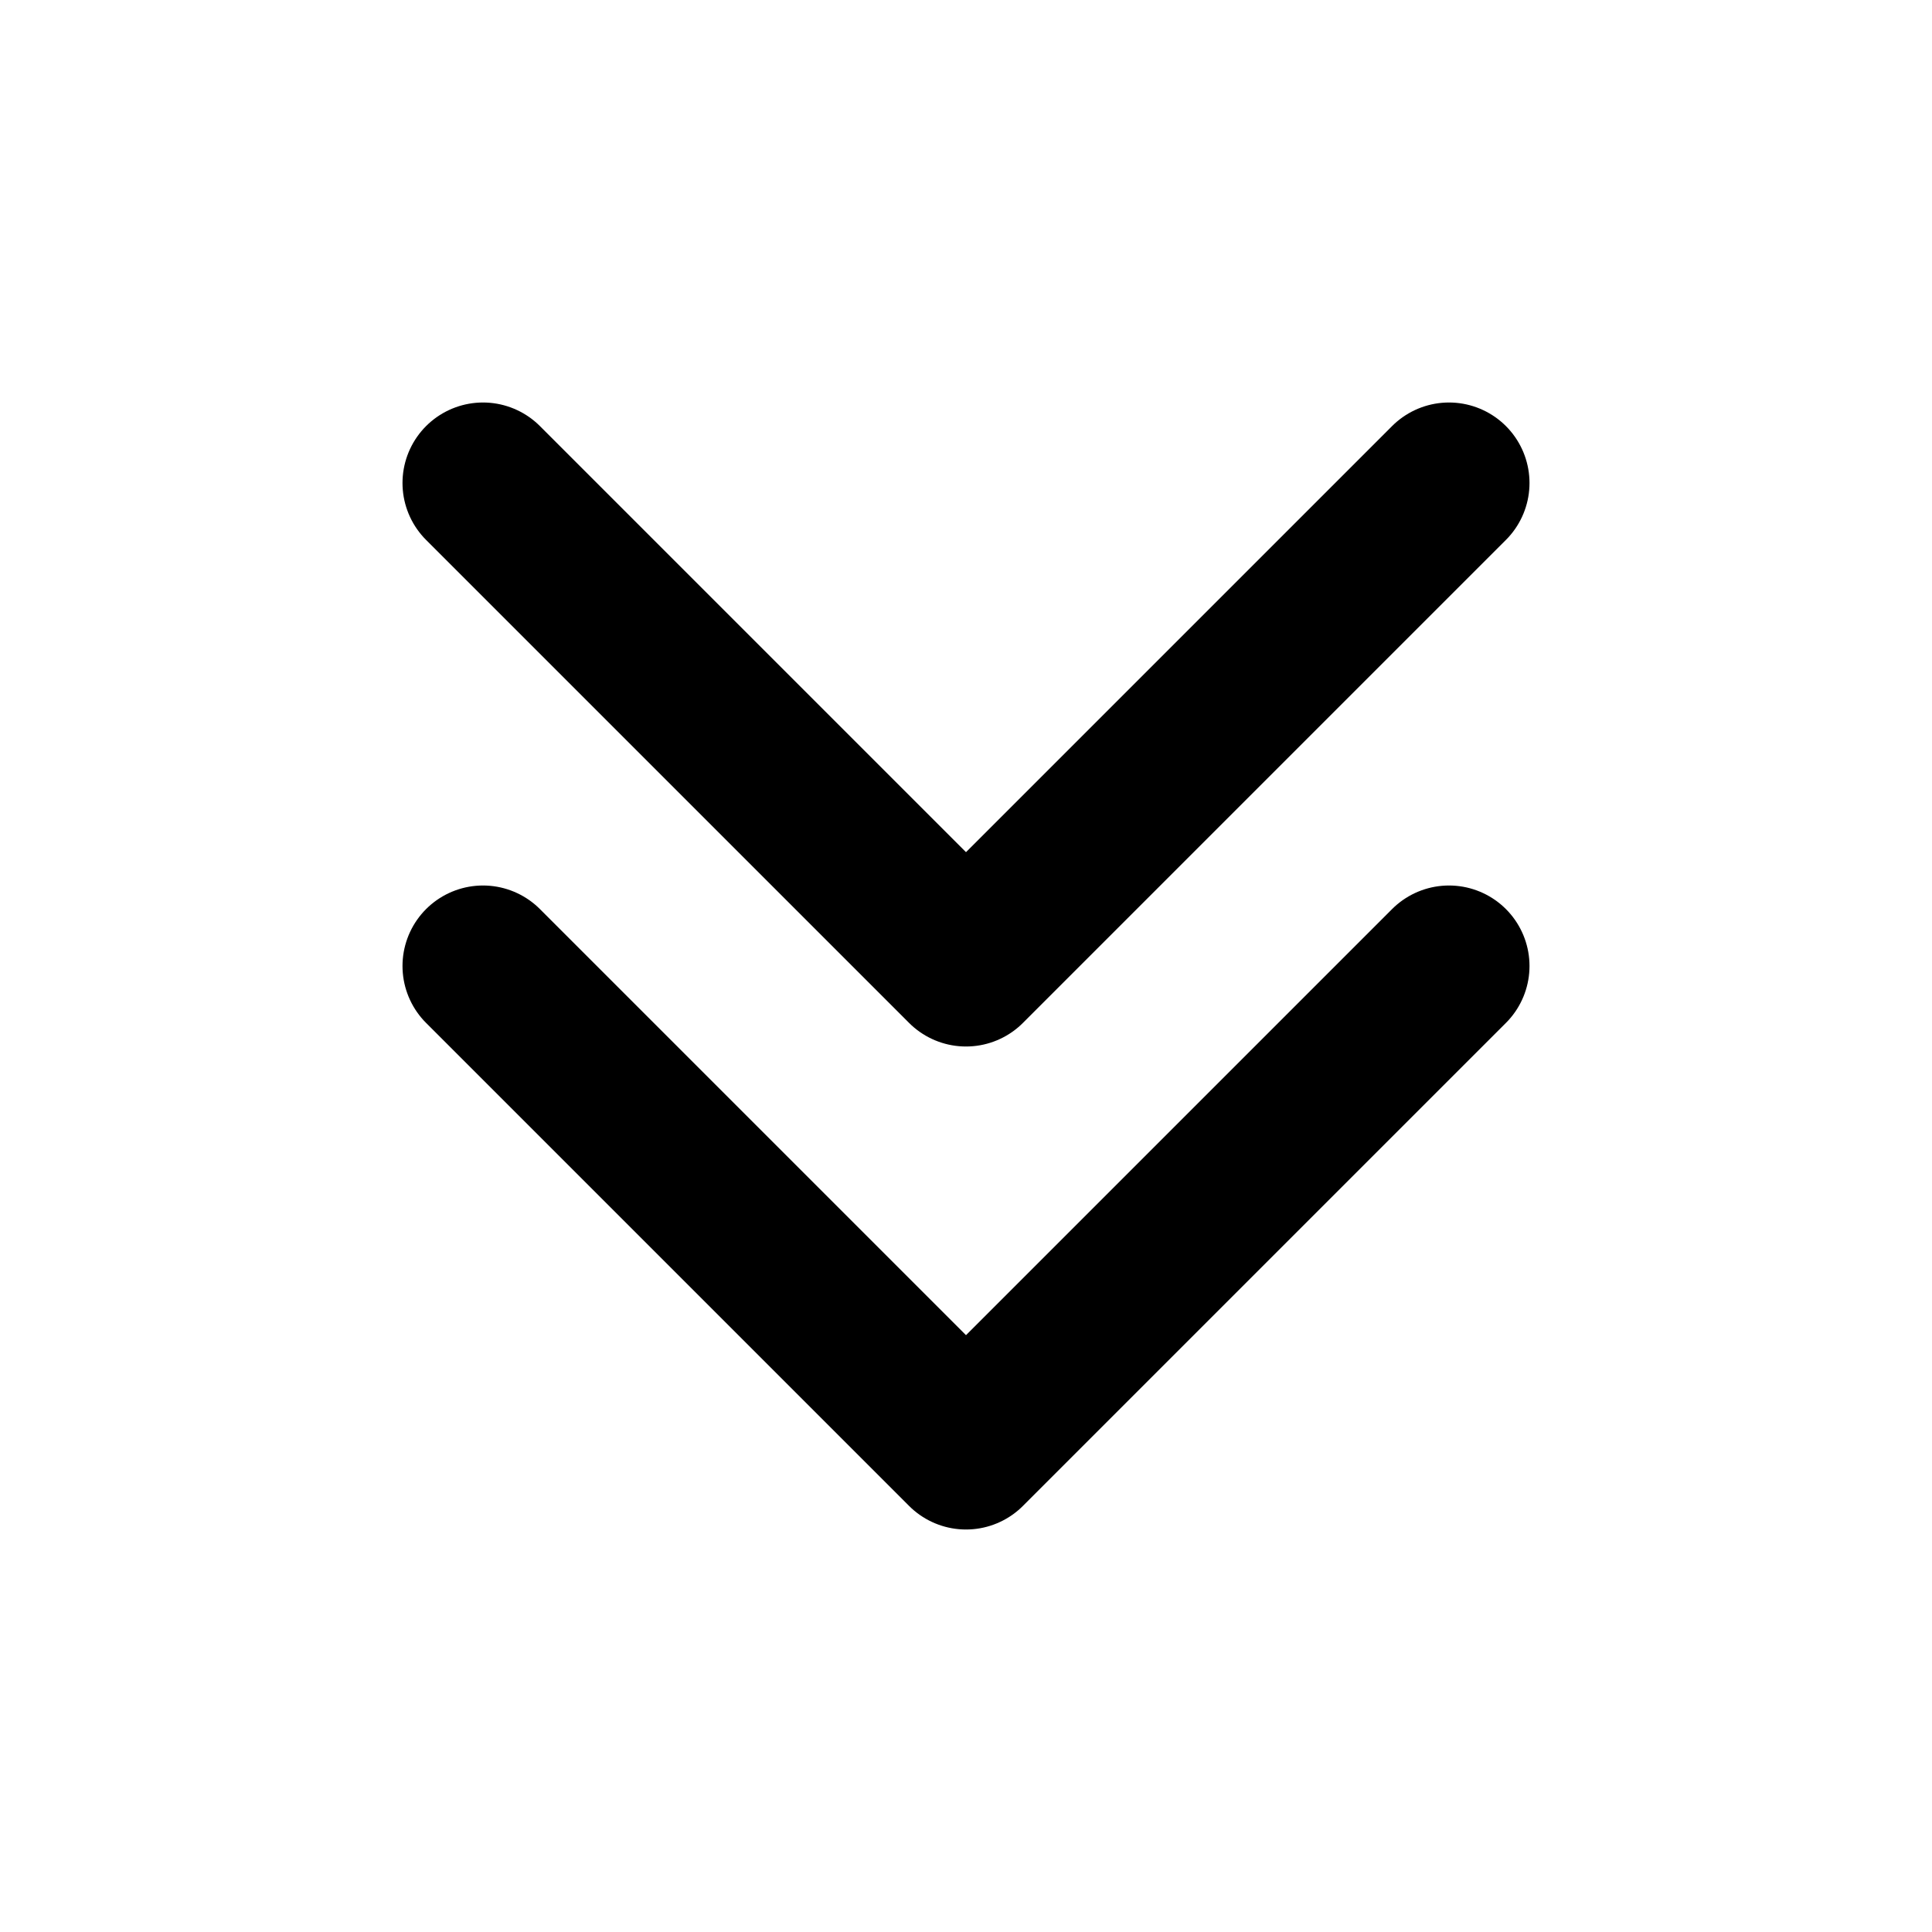
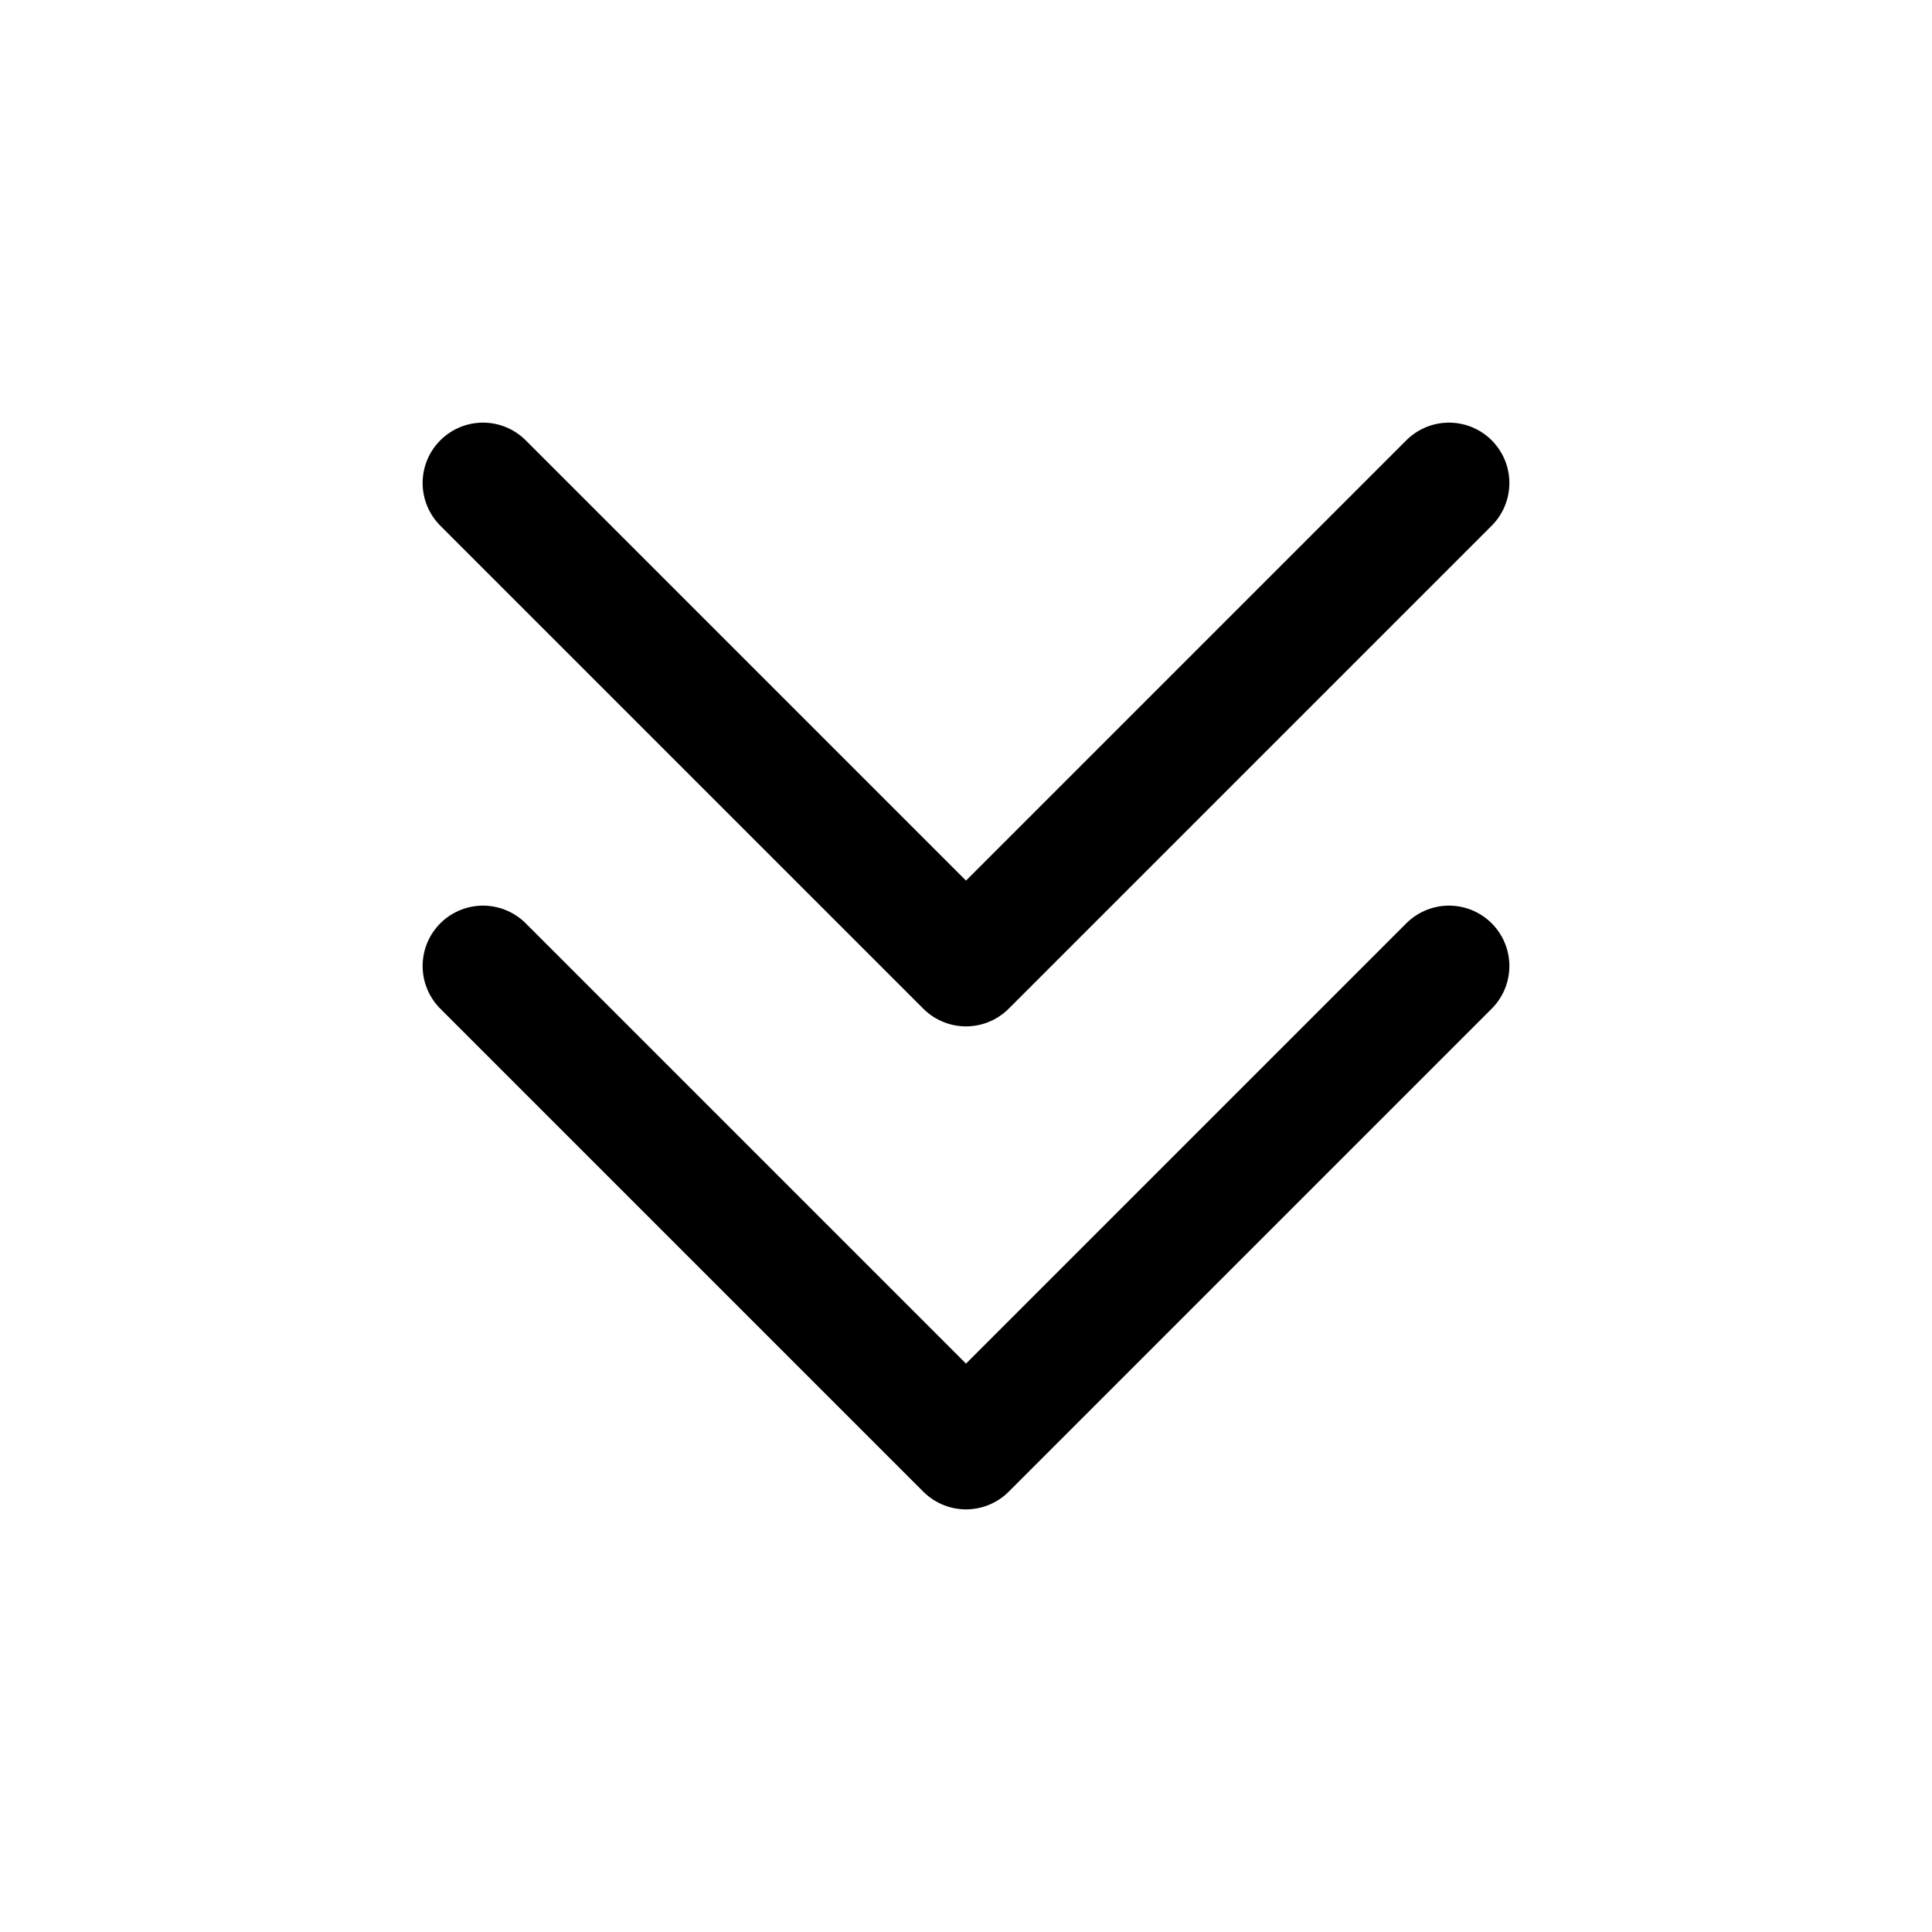
<svg xmlns="http://www.w3.org/2000/svg" width="24" height="24" viewBox="0 0 48 48" fill="none">
-   <path d="M36 12L24 24L12 12" stroke="currentColor" stroke-width="4" stroke-linecap="round" stroke-linejoin="round" />
-   <path d="M36 24L24 36L12 24" stroke="currentColor" stroke-width="4" stroke-linecap="round" stroke-linejoin="round" />
+   <path d="M36 12L24 24L12 12" stroke="currentColor" stroke-width="3" stroke-linecap="round" stroke-linejoin="round" />
+   <path d="M36 24L24 36L12 24" stroke="currentColor" stroke-width="3" stroke-linecap="round" stroke-linejoin="round" />
</svg>
